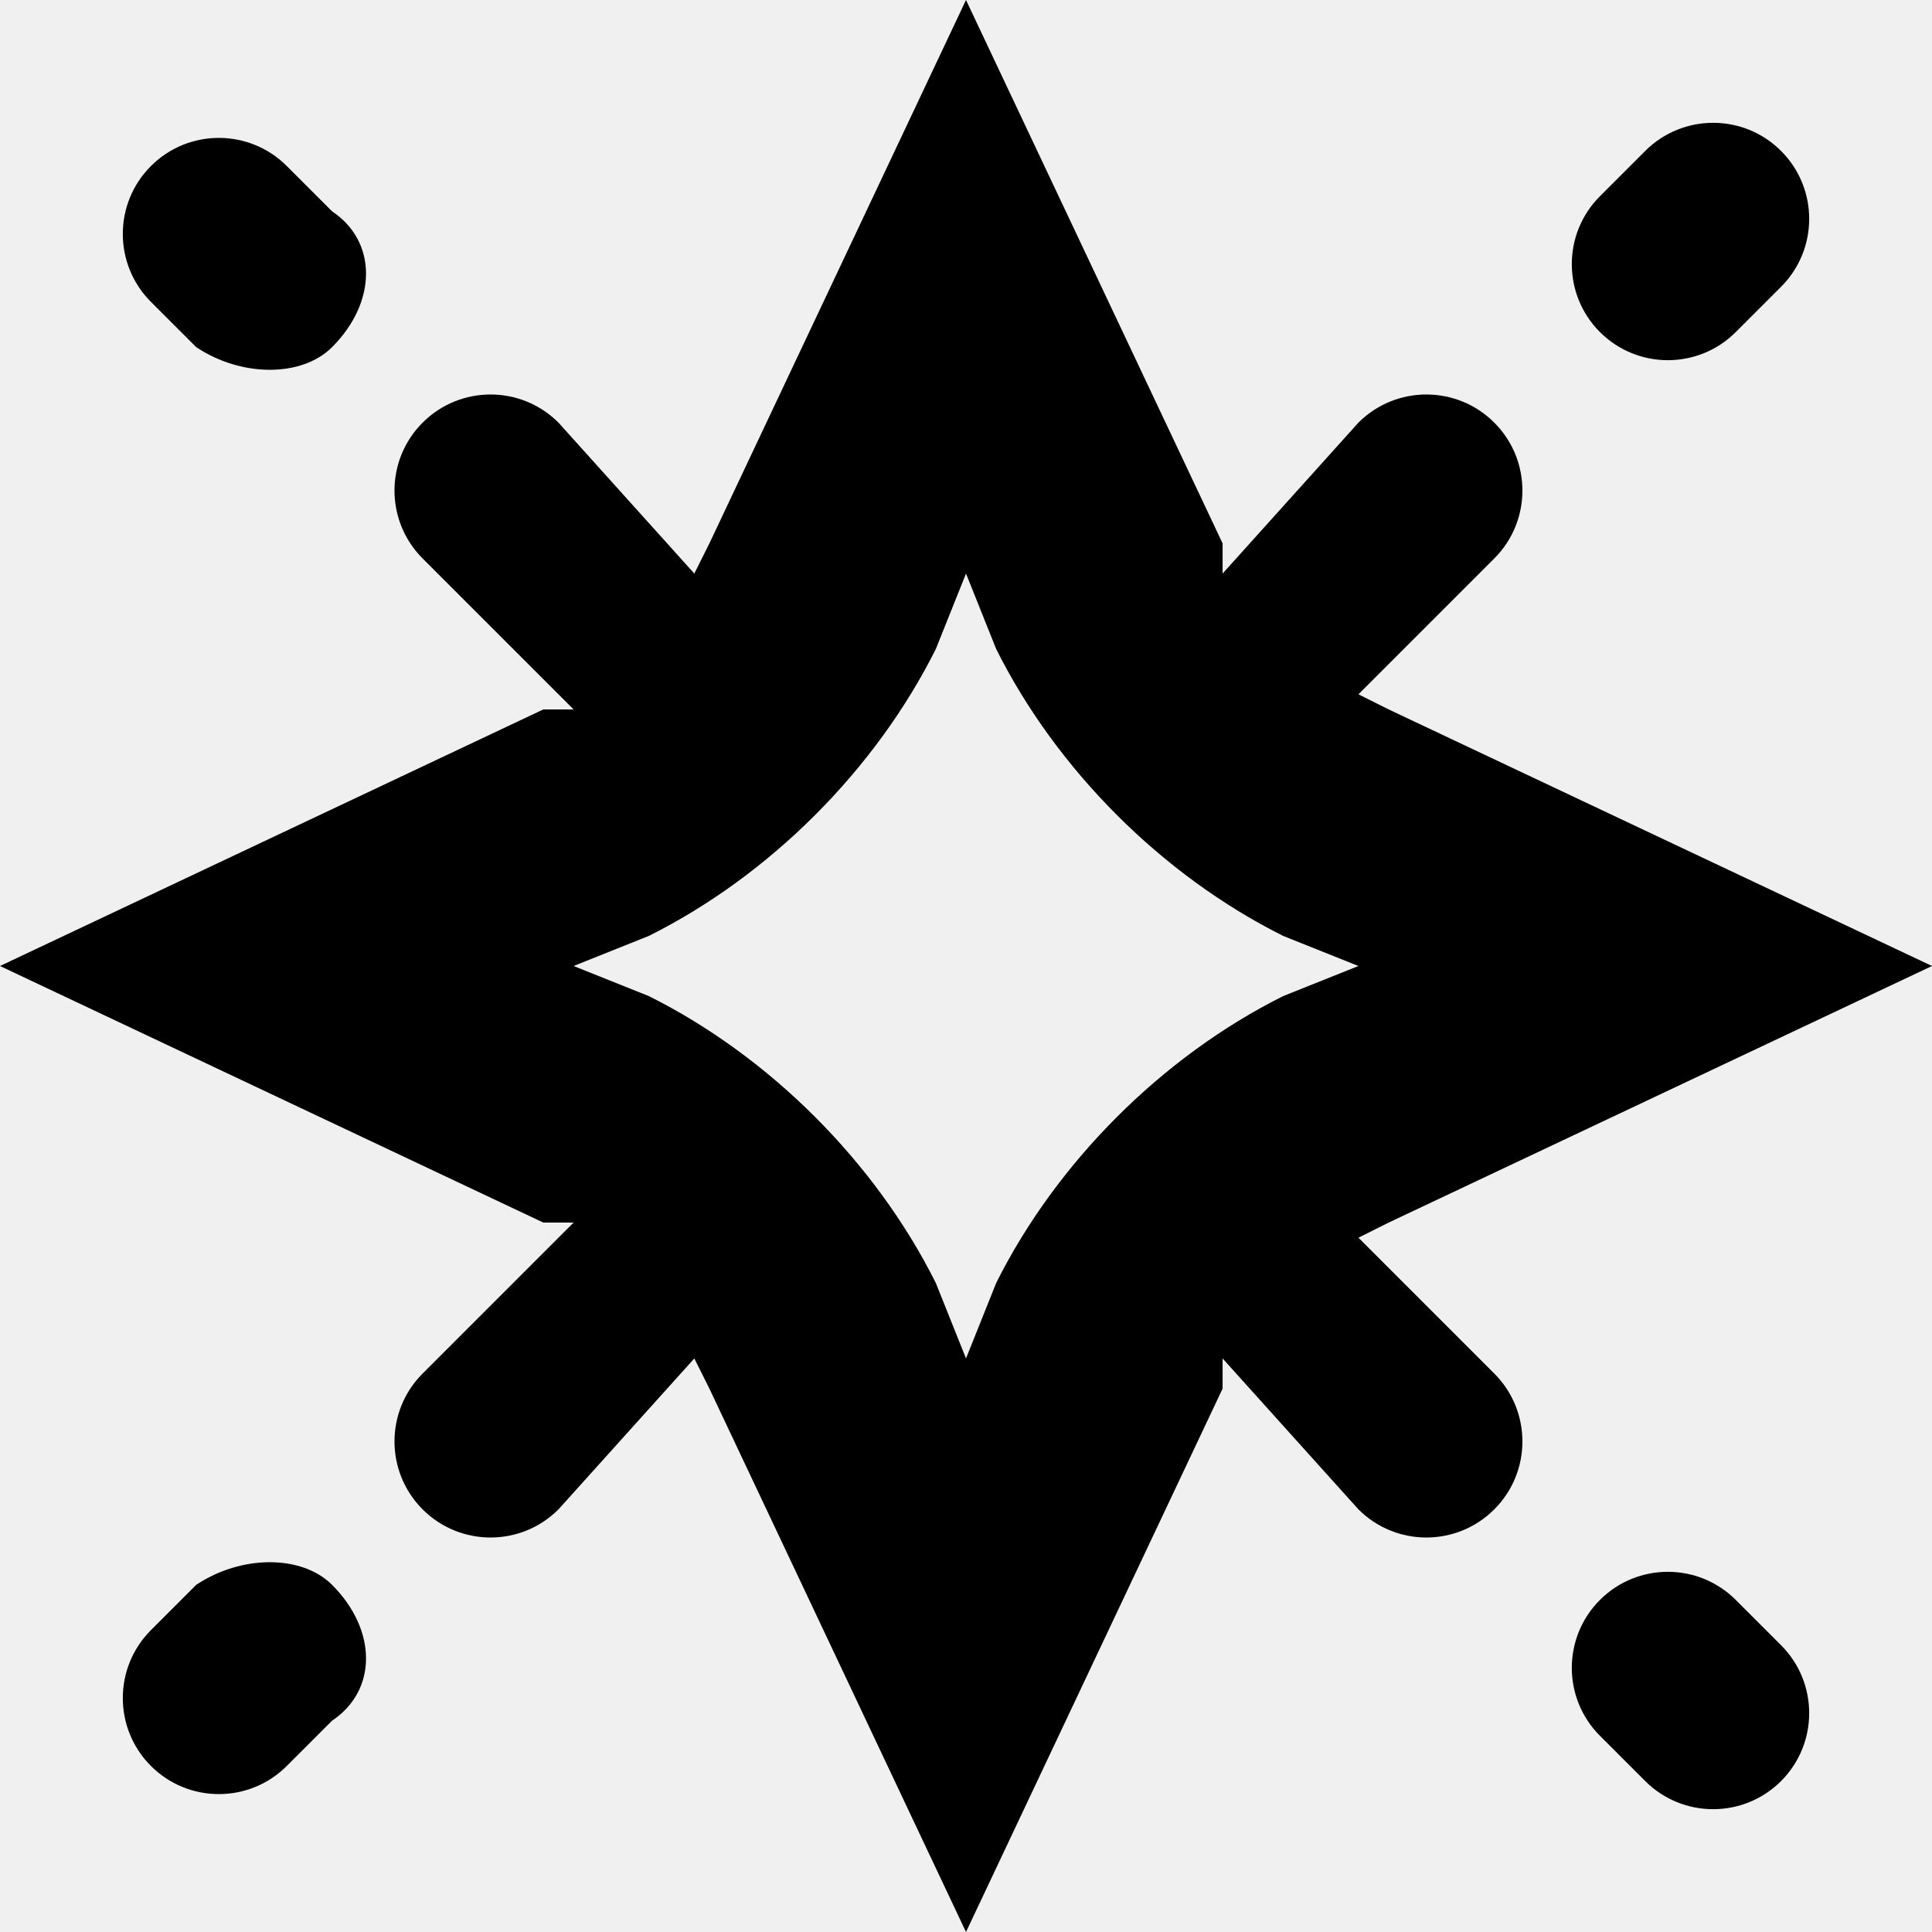
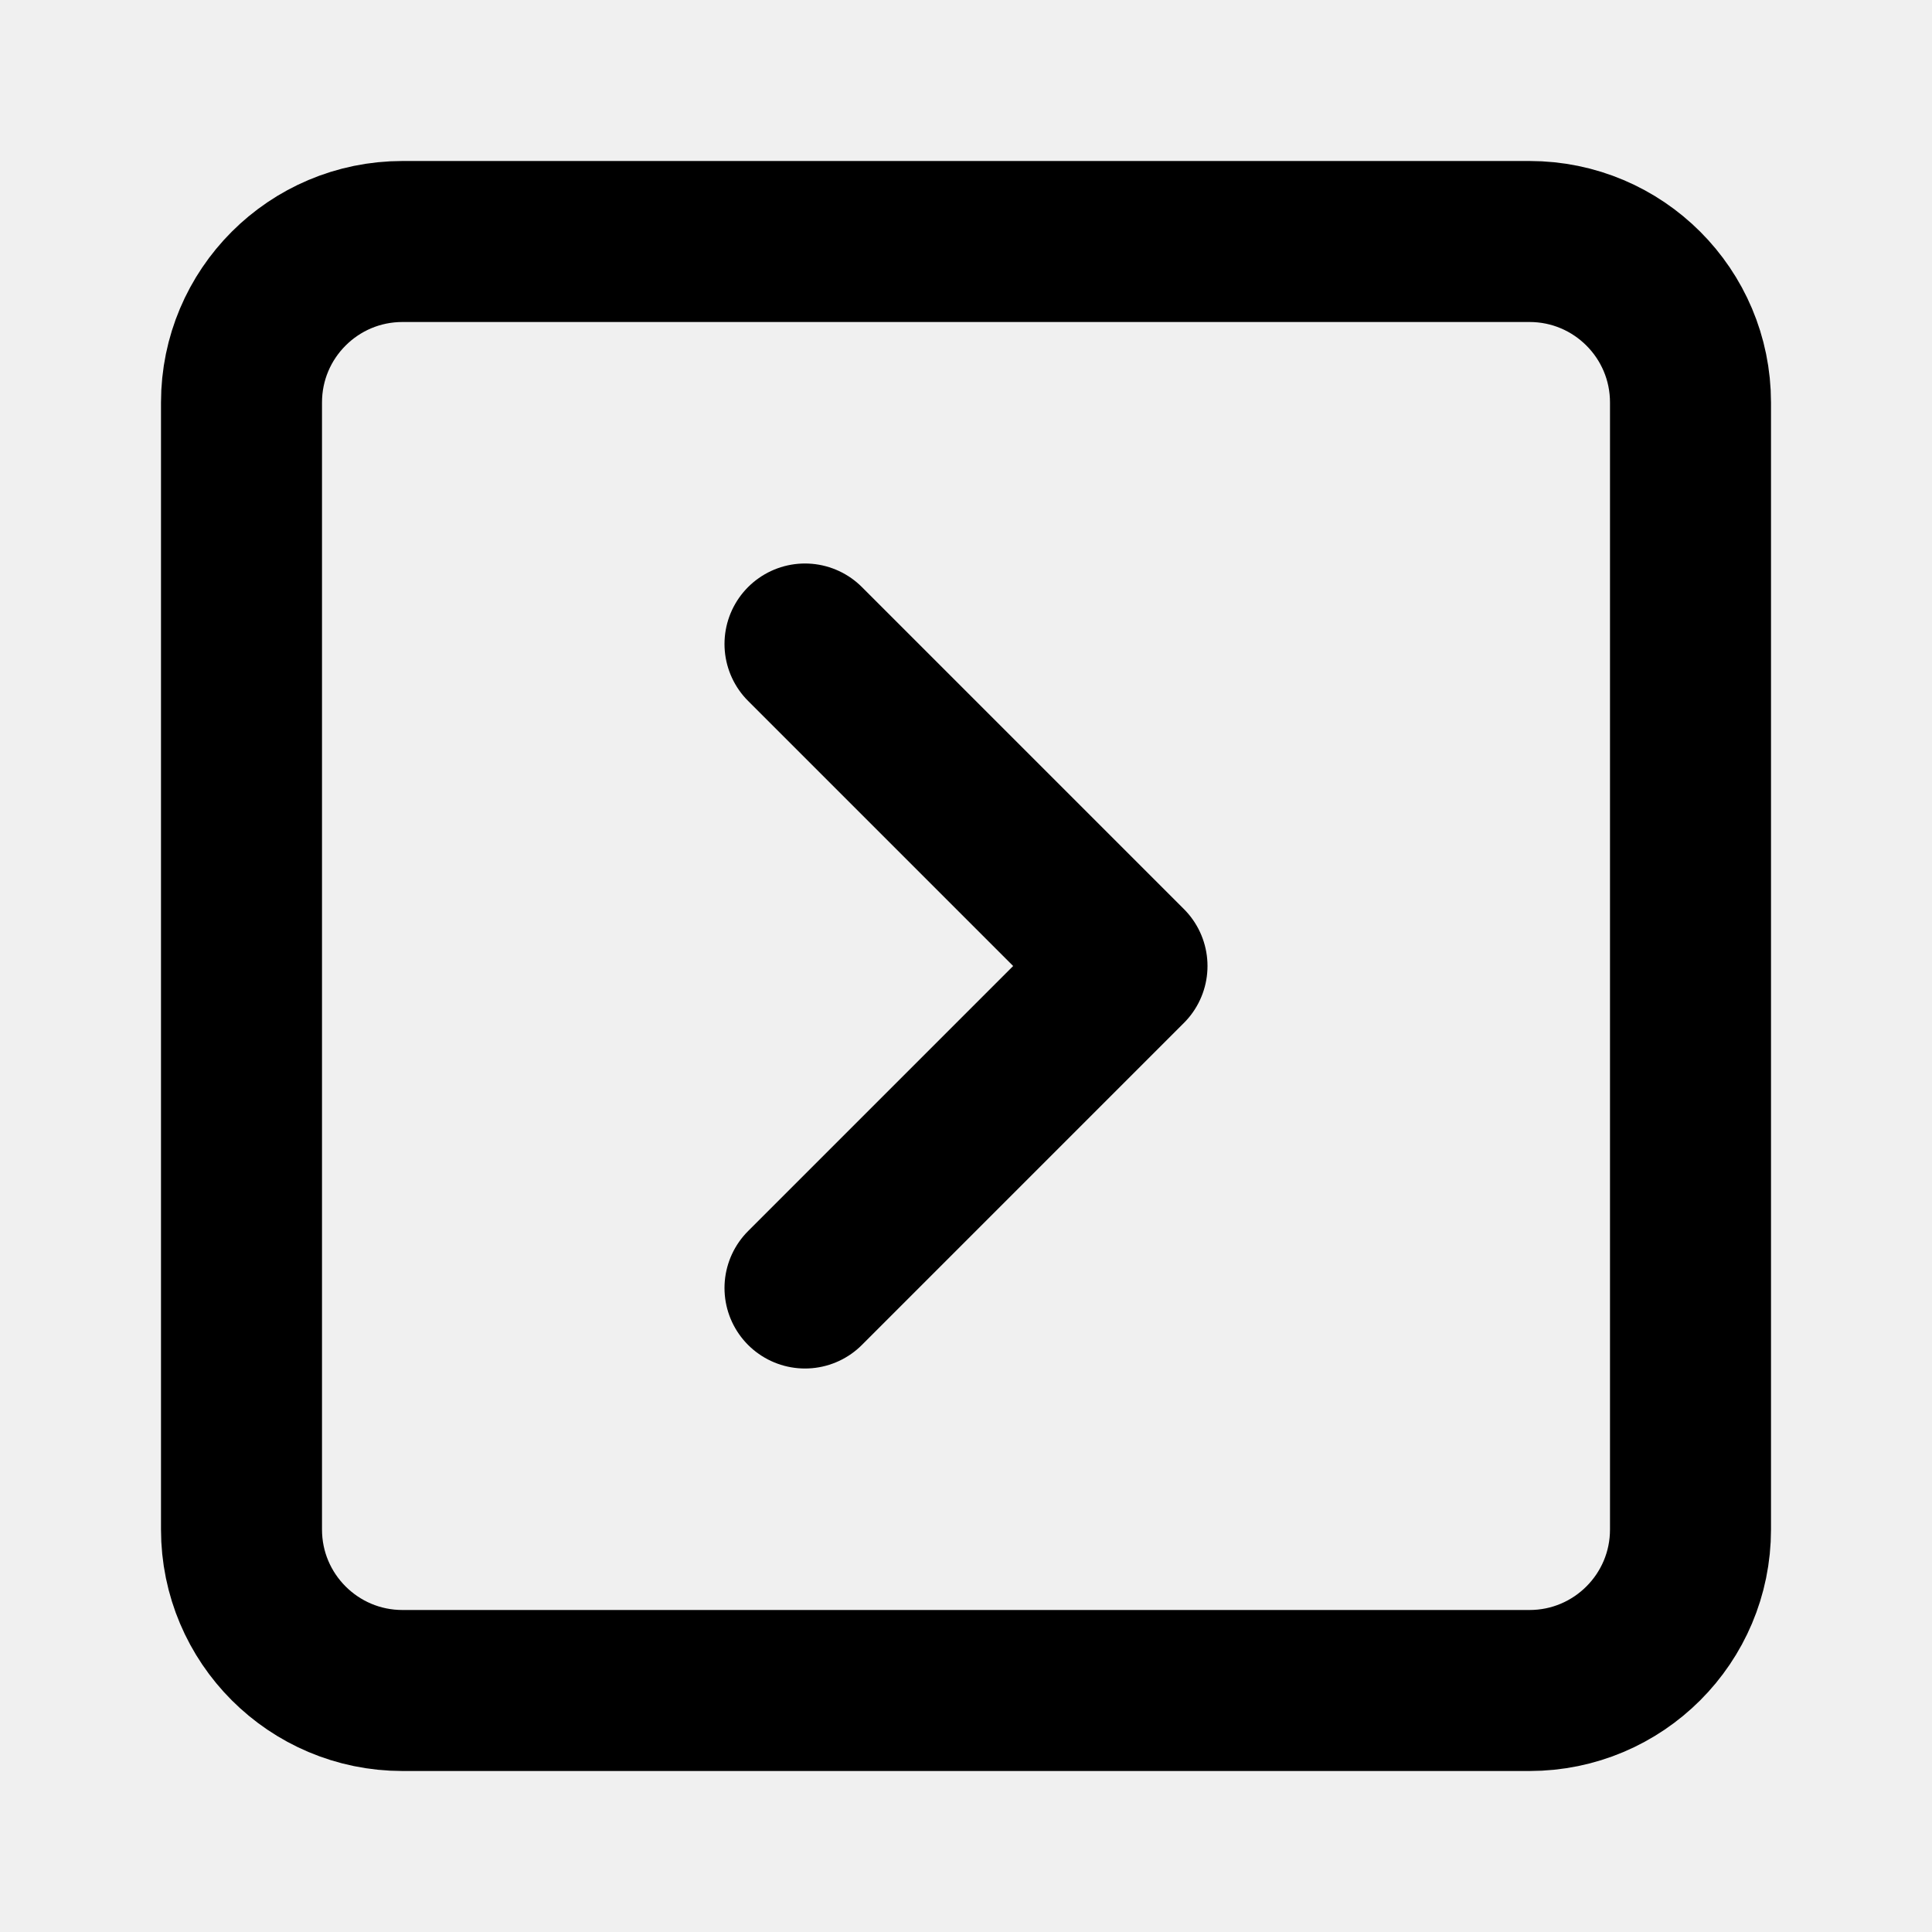
- <svg xmlns="http://www.w3.org/2000/svg" viewBox="0 0 128 128">
-   <path fill-rule="evenodd" d="M81 36 64 0 47 36l-1 2-9-10a6 6 0 0 0-9 9l10 10h-2L0 64l36 17h2L28 91a6 6 0 1 0 9 9l9-10 1 2 17 36 17-36v-2l9 10a6 6 0 1 0 9-9l-9-9 2-1 36-17-36-17-2-1 9-9a6 6 0 1 0-9-9l-9 10v-2Zm-17 2-2 5c-4 8-11 15-19 19l-5 2 5 2c8 4 15 11 19 19l2 5 2-5c4-8 11-15 19-19l5-2-5-2c-8-4-15-11-19-19l-2-5Z" clip-rule="evenodd" />
-   <path d="M118 19a6 6 0 0 0-9-9l-3 3a6 6 0 1 0 9 9l3-3Zm-96 4c-2 2-6 2-9 0l-3-3a6 6 0 1 1 9-9l3 3c3 2 3 6 0 9Zm0 82c-2-2-6-2-9 0l-3 3a6 6 0 1 0 9 9l3-3c3-2 3-6 0-9Zm96 4a6 6 0 0 1-9 9l-3-3a6 6 0 1 1 9-9l3 3Z" />
-   <style>path{fill:#000}@media (prefers-color-scheme:dark){path{fill:#fff}}</style>
+ <svg xmlns="http://www.w3.org/2000/svg" width="24" height="24" viewBox="0 0 24 24" fill="none" stroke="currentColor" stroke-width="2" stroke-linecap="round" stroke-linejoin="round" class="lucide lucide-square-chevron-right">
+   <rect width="18" height="18" x="3" y="3" rx="2" />
+   <path d="m10 8 4 4-4 4" />
</svg>
